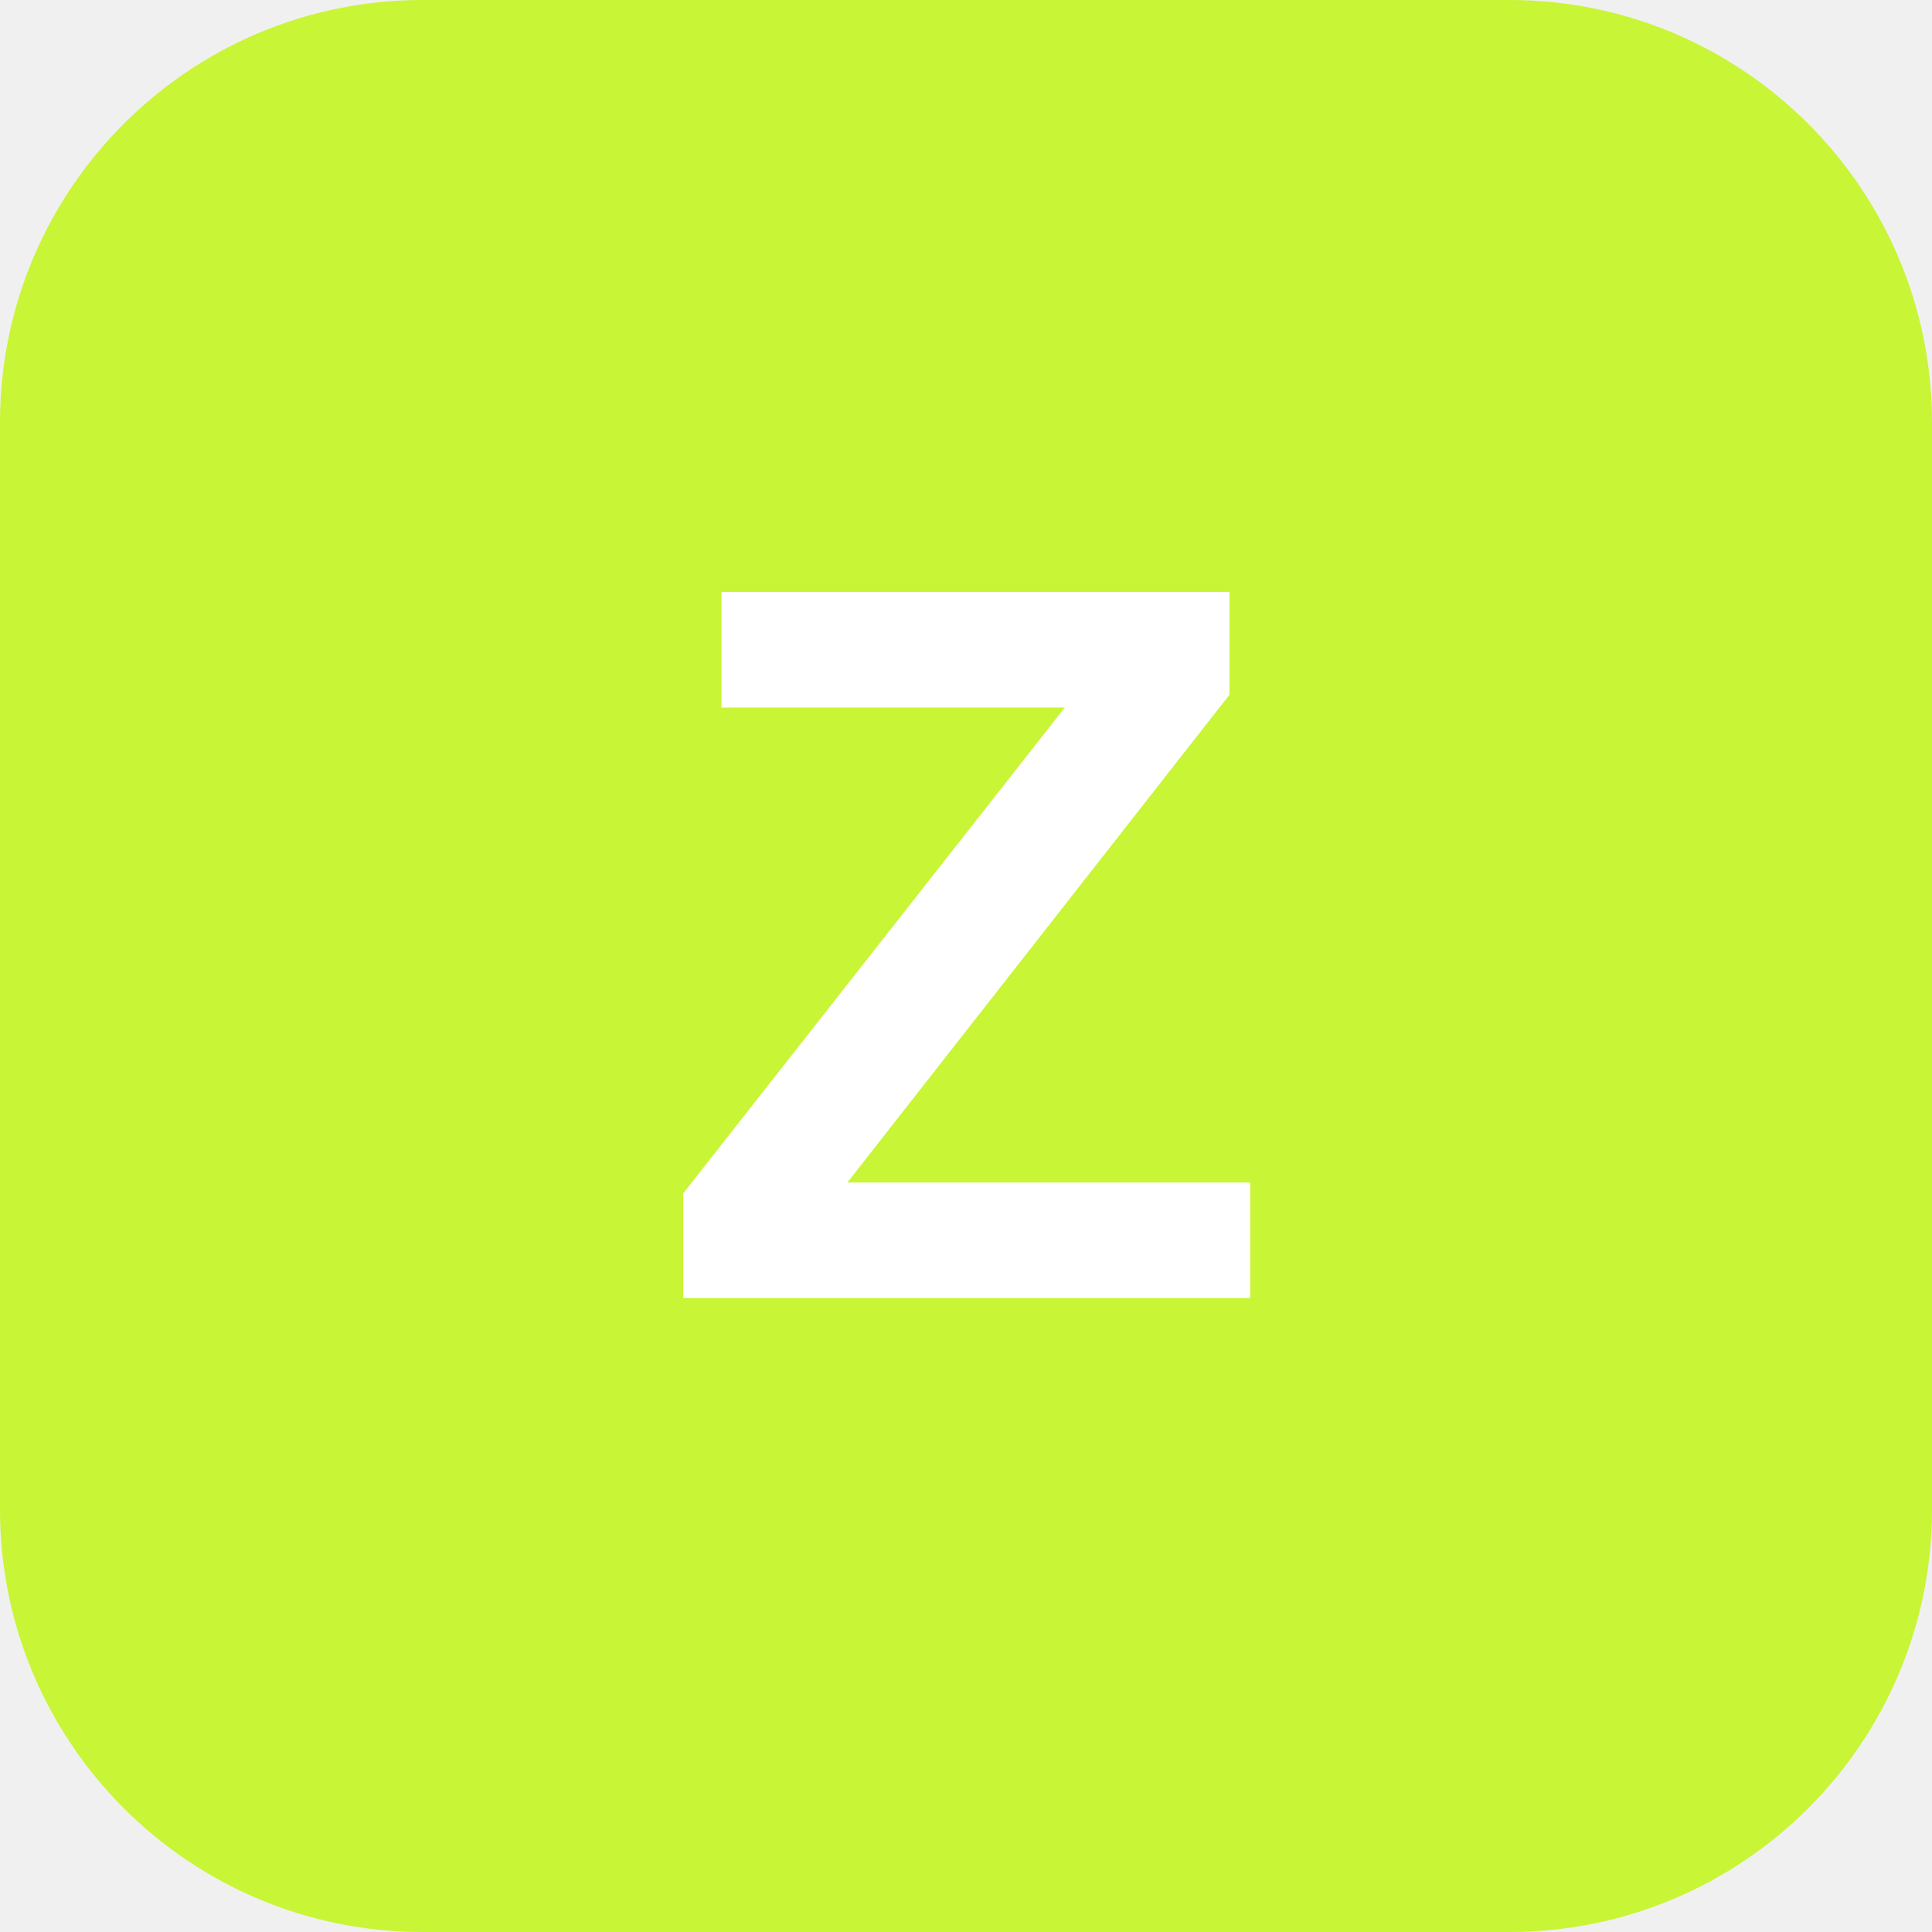
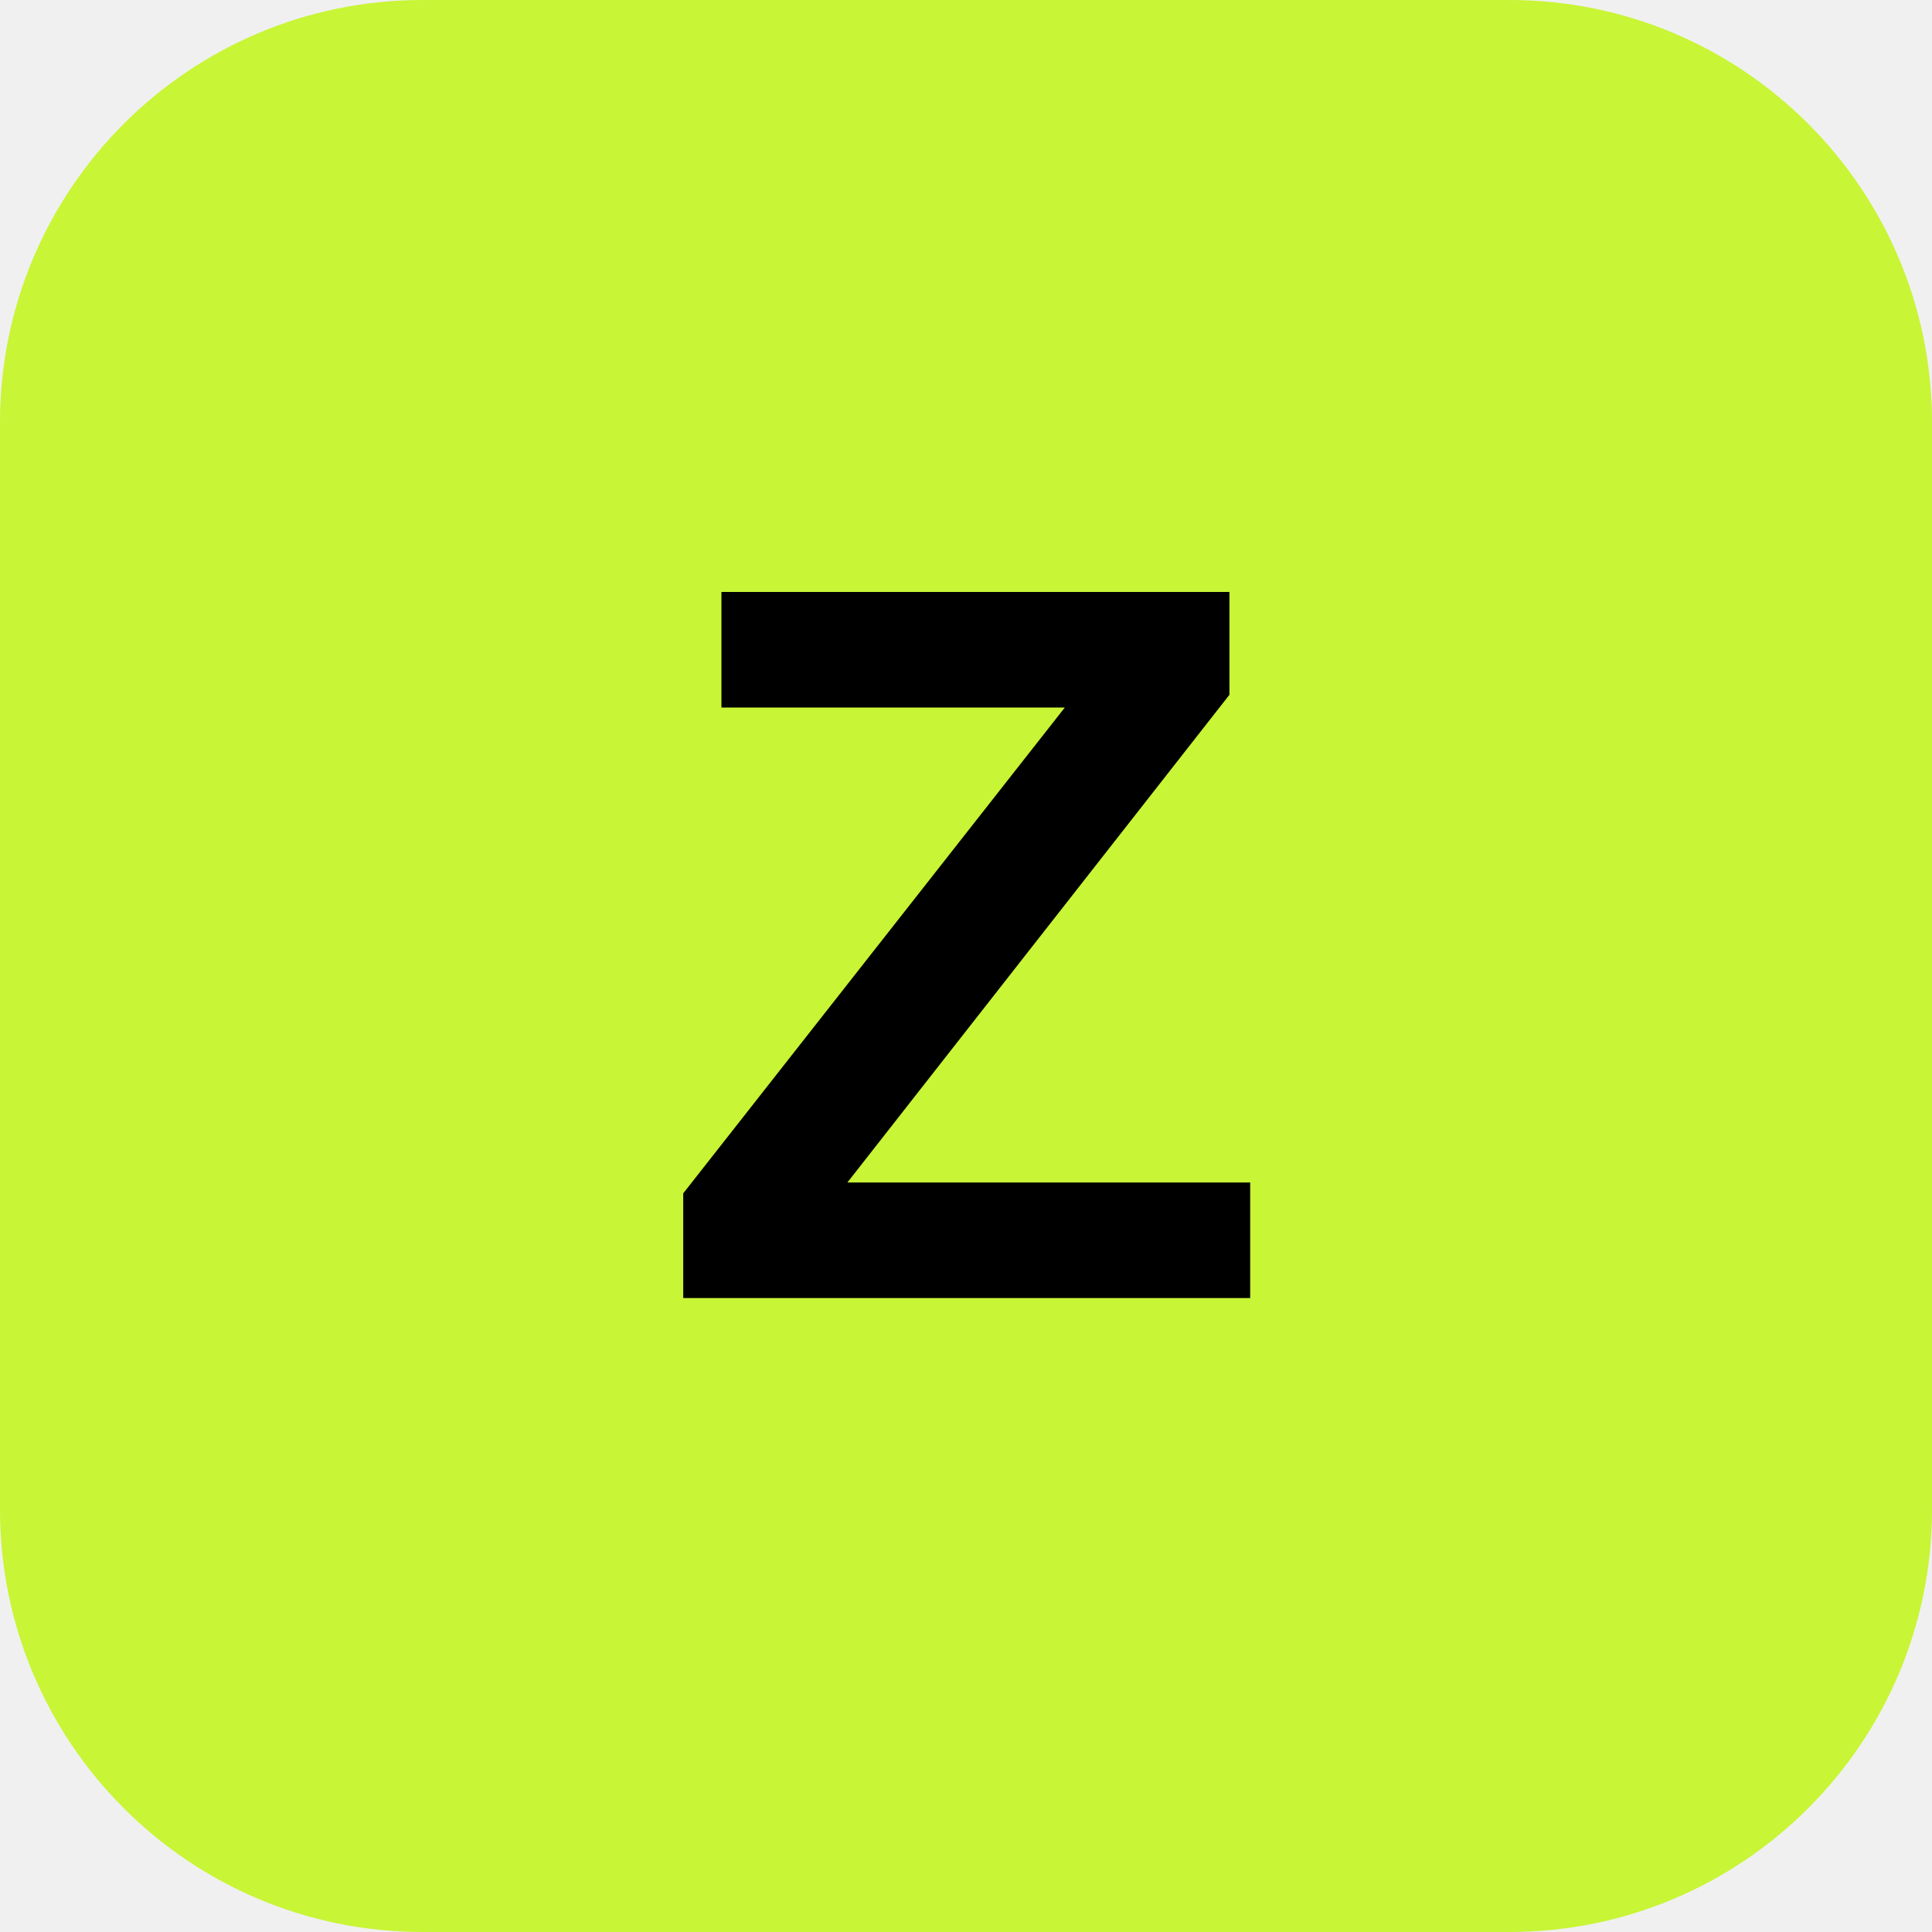
<svg xmlns="http://www.w3.org/2000/svg" viewBox="0 0 64 64">
  <rect width="64" height="64" rx="14" fill="#c8f535" />
-   <text x="32" y="43" fill="#ffffff" font-family="Arial, Helvetica, sans-serif" font-size="34" font-weight="900" letter-spacing="-2" text-anchor="middle">Z</text>
+   <text x="32" y="43" fill="#000000" font-family="Arial, Helvetica, sans-serif" font-size="34" font-weight="900" letter-spacing="-2" text-anchor="middle">Z</text>
</svg>
